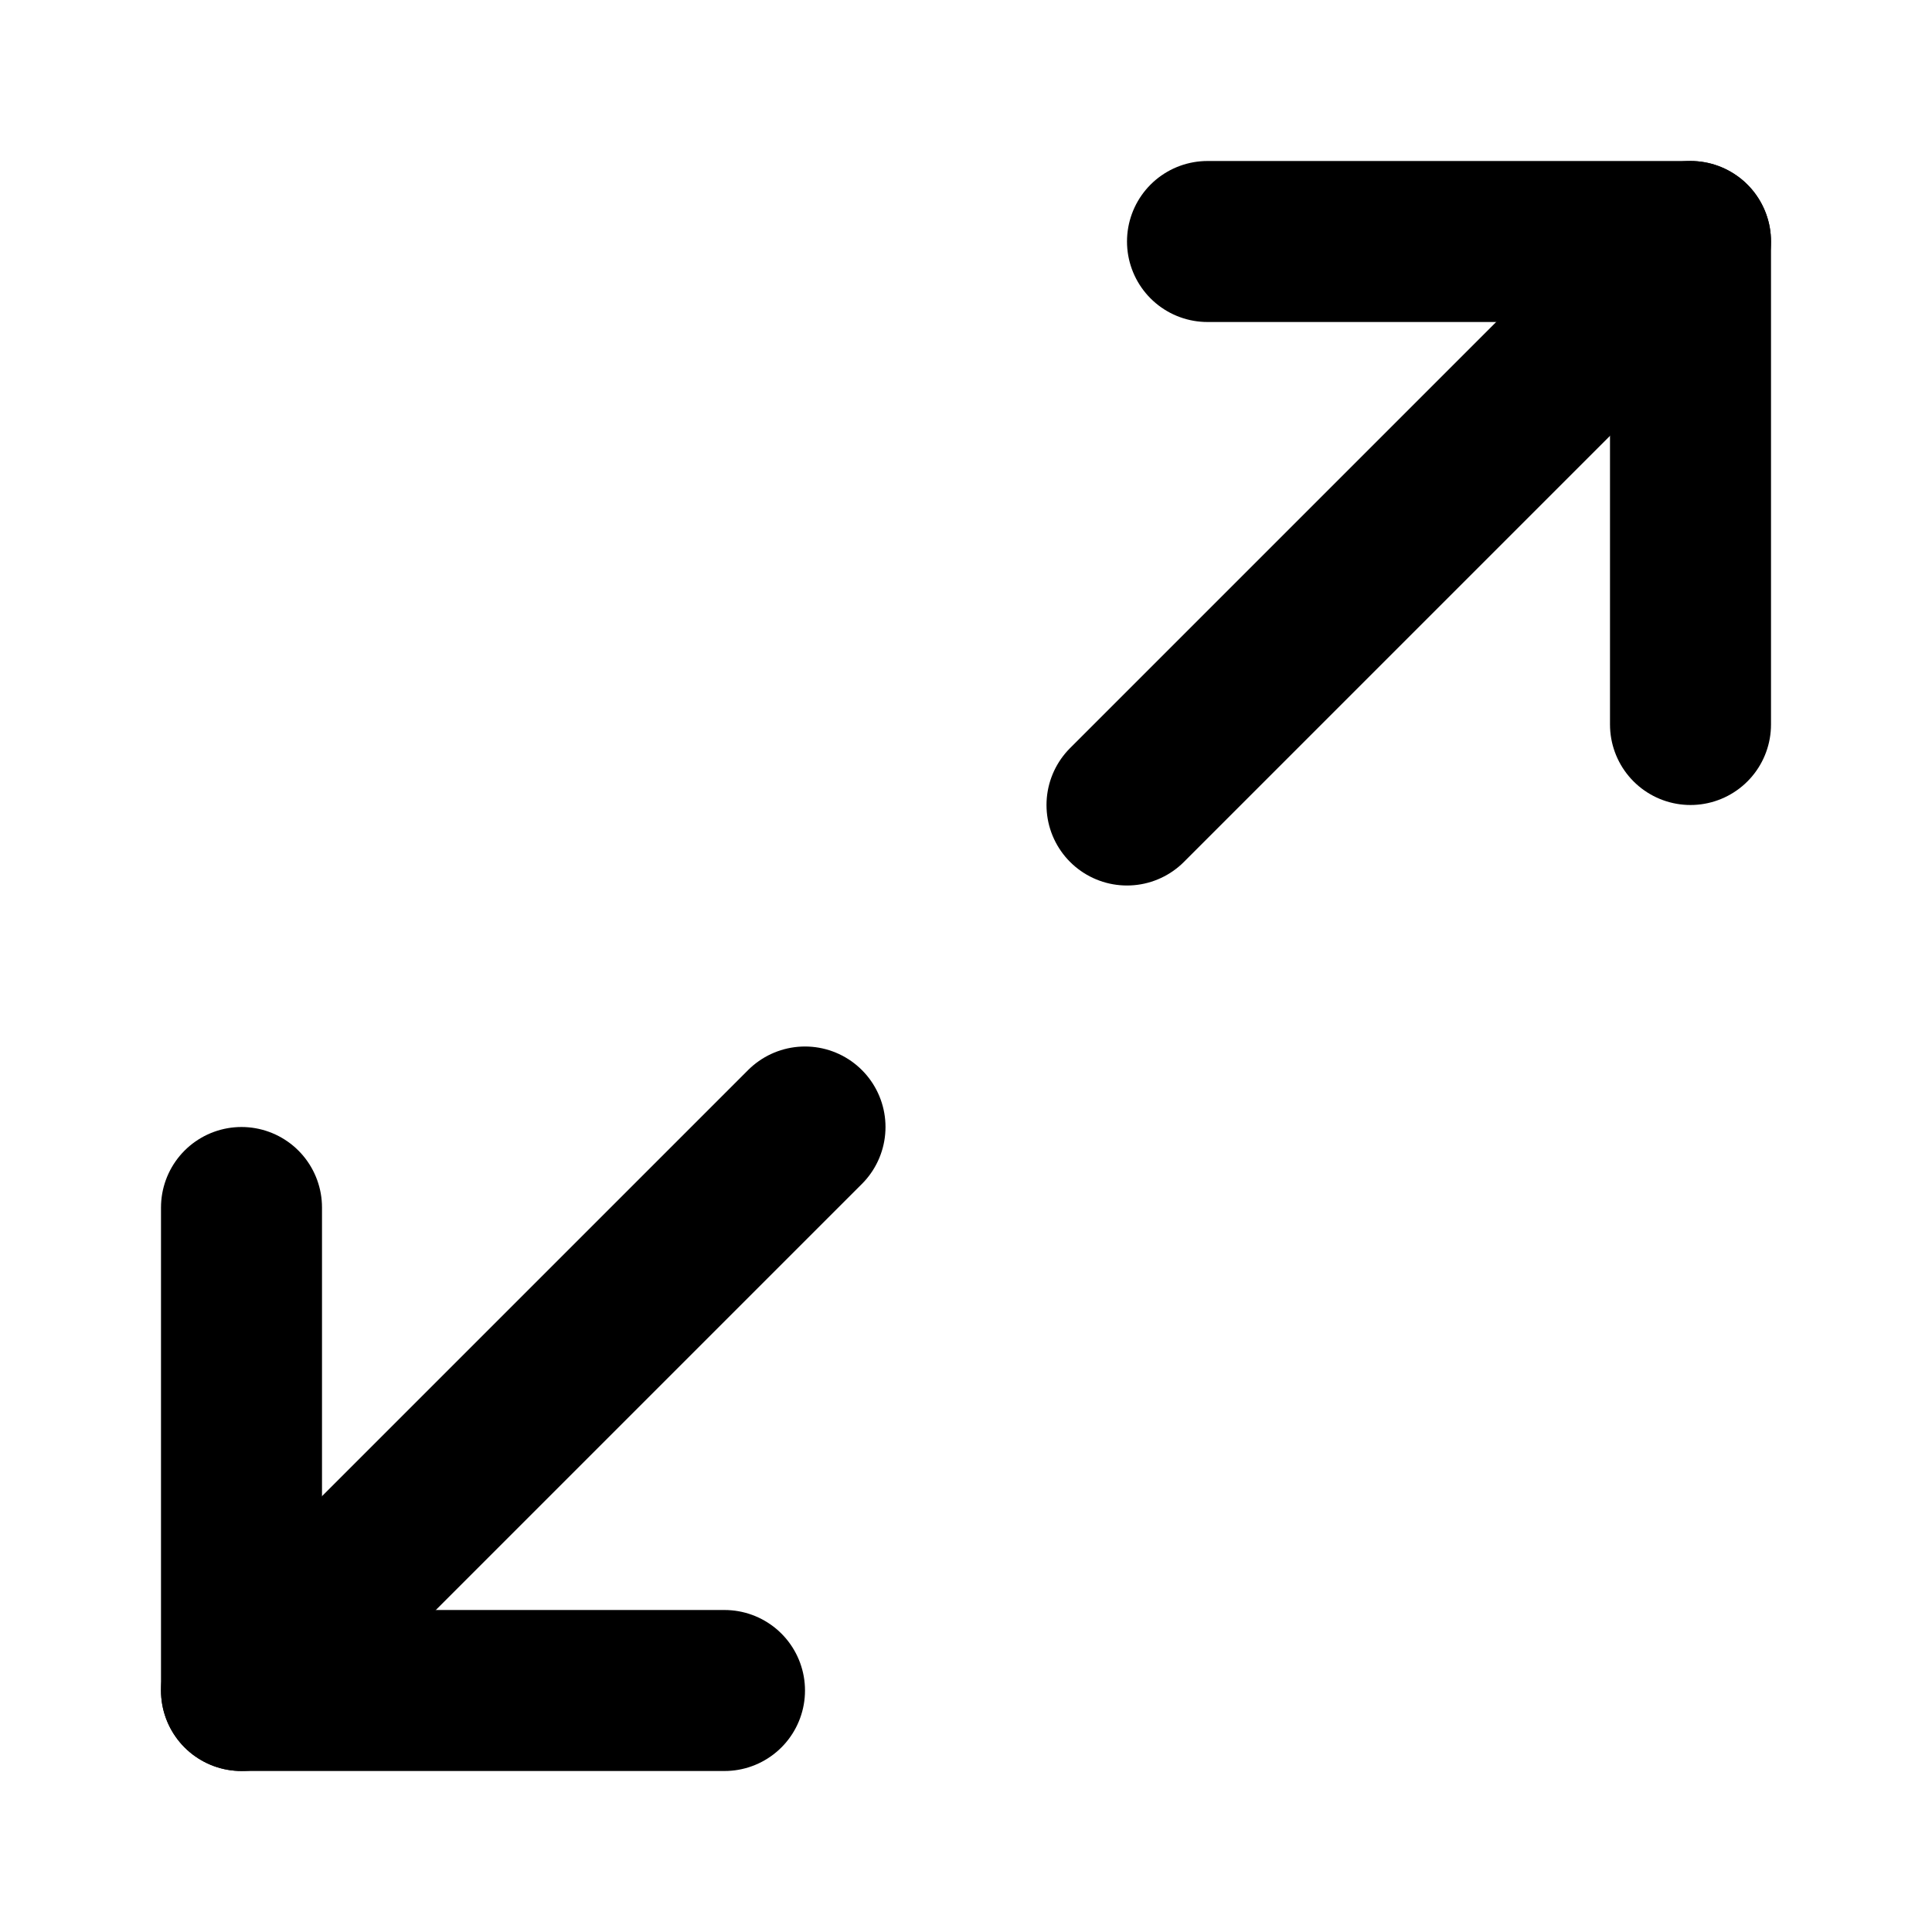
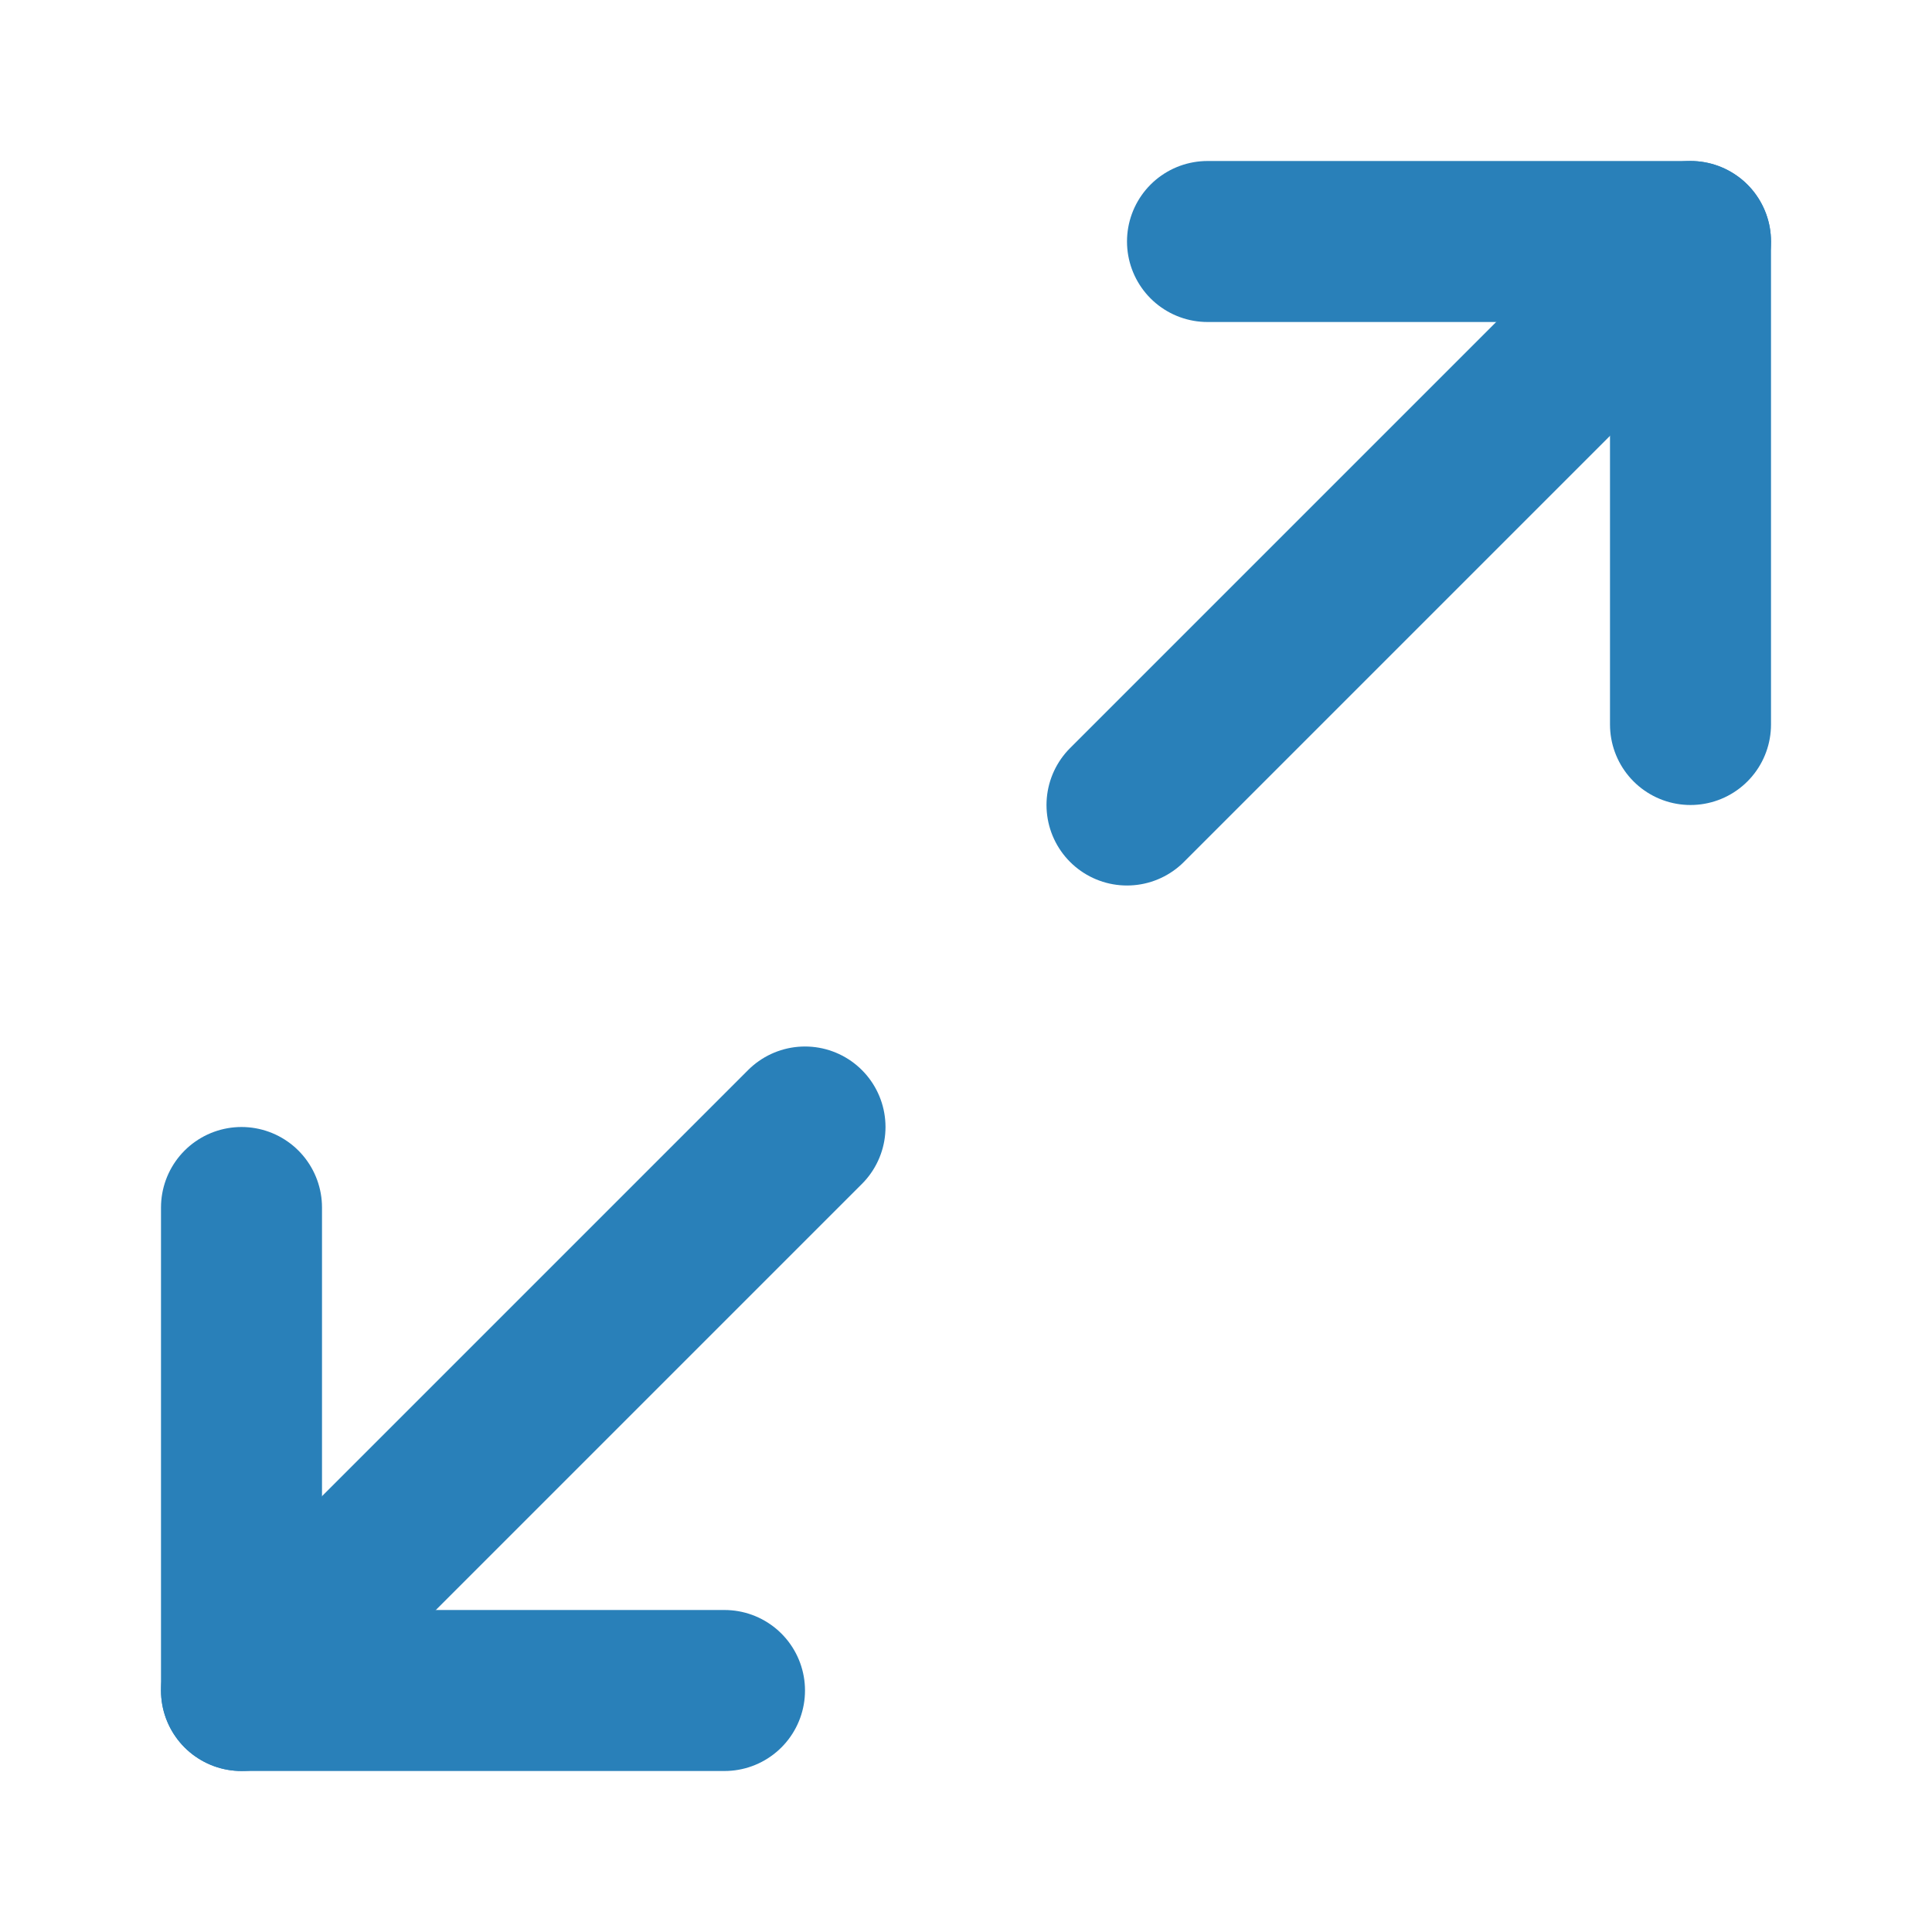
- <svg xmlns="http://www.w3.org/2000/svg" viewBox="0 0 24 24" fill="none" stroke="currentColor" stroke-width="2" stroke-linecap="round" stroke-linejoin="round">
-   <polyline points="15 3 21 3 21 9" />
-   <polyline points="9 21 3 21 3 15" />
-   <line x1="21" y1="3" x2="14" y2="10" />
-   <line x1="3" y1="21" x2="10" y2="14" />
+ <svg xmlns="http://www.w3.org/2000/svg" viewBox="0 0 24 24" fill="none" stroke="#2980b9" stroke-width="2" stroke-linecap="round" stroke-linejoin="round">
+   <polyline points="15 3 21 3 21 9" stroke="#2980b9" />
+   <polyline points="9 21 3 21 3 15" stroke="#2980b9" />
+   <line x1="21" y1="3" x2="14" y2="10" stroke="#2980b9" />
+   <line x1="3" y1="21" x2="10" y2="14" stroke="#2980b9" />
</svg>
